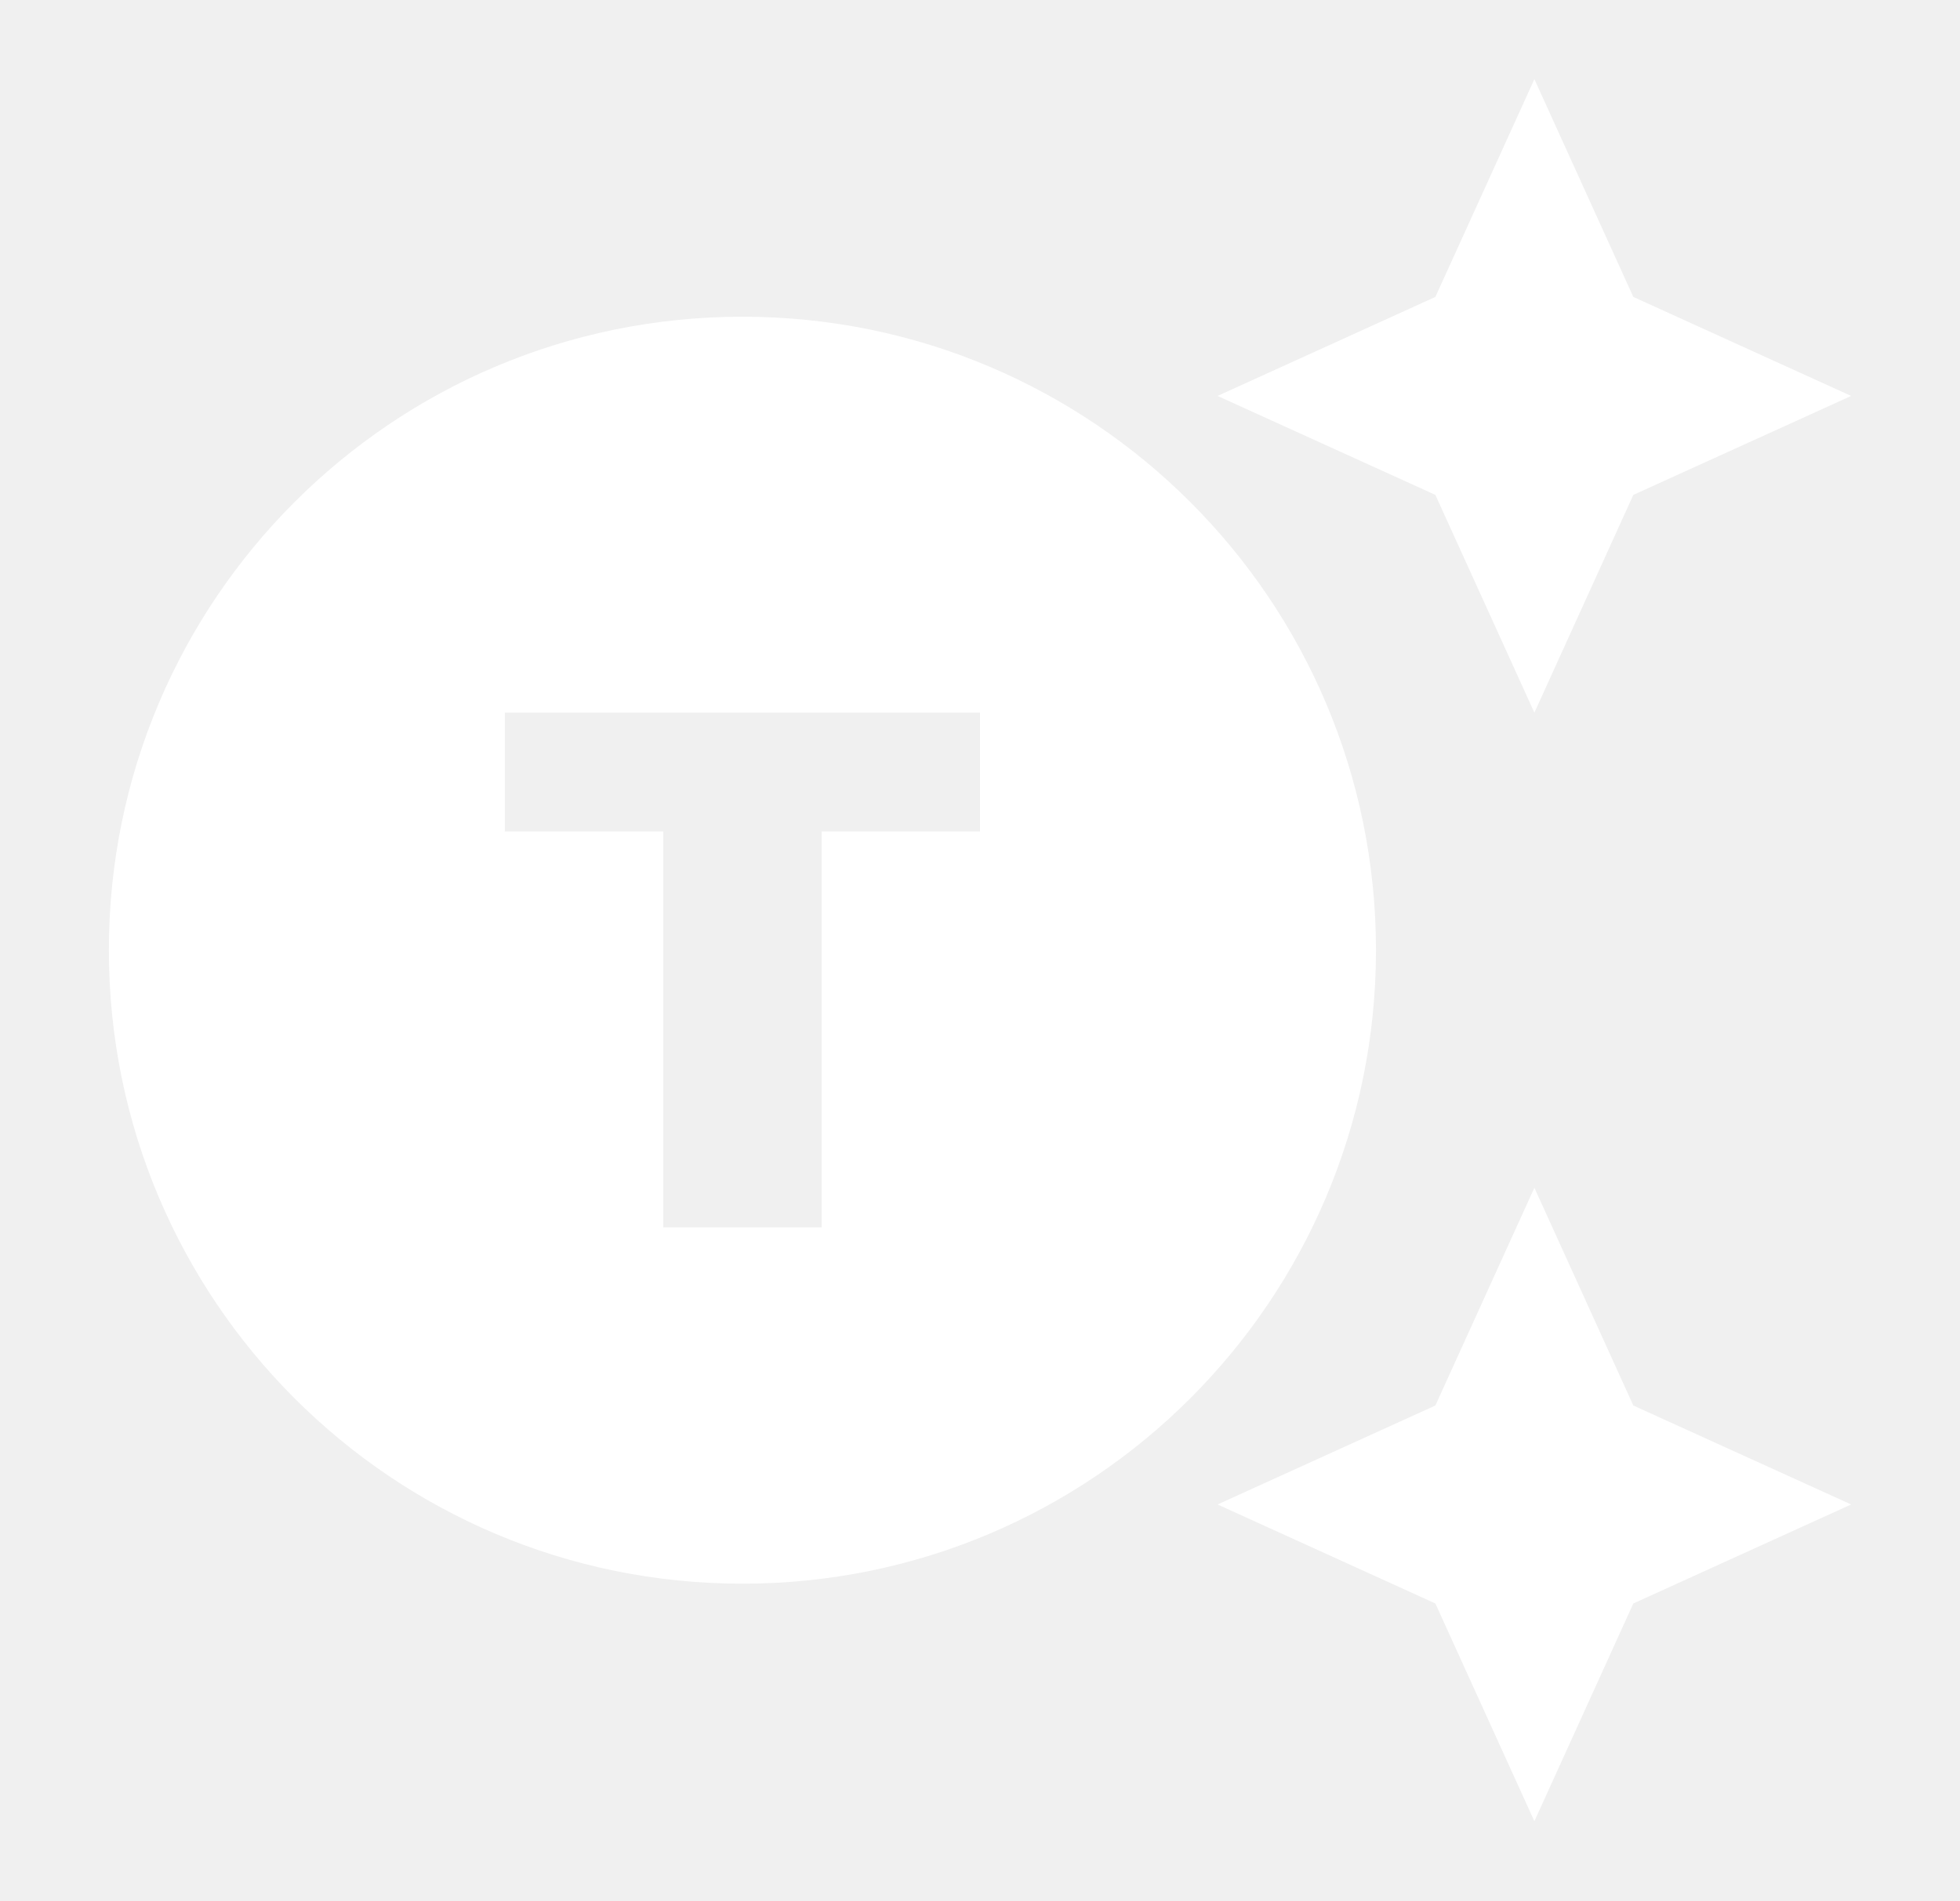
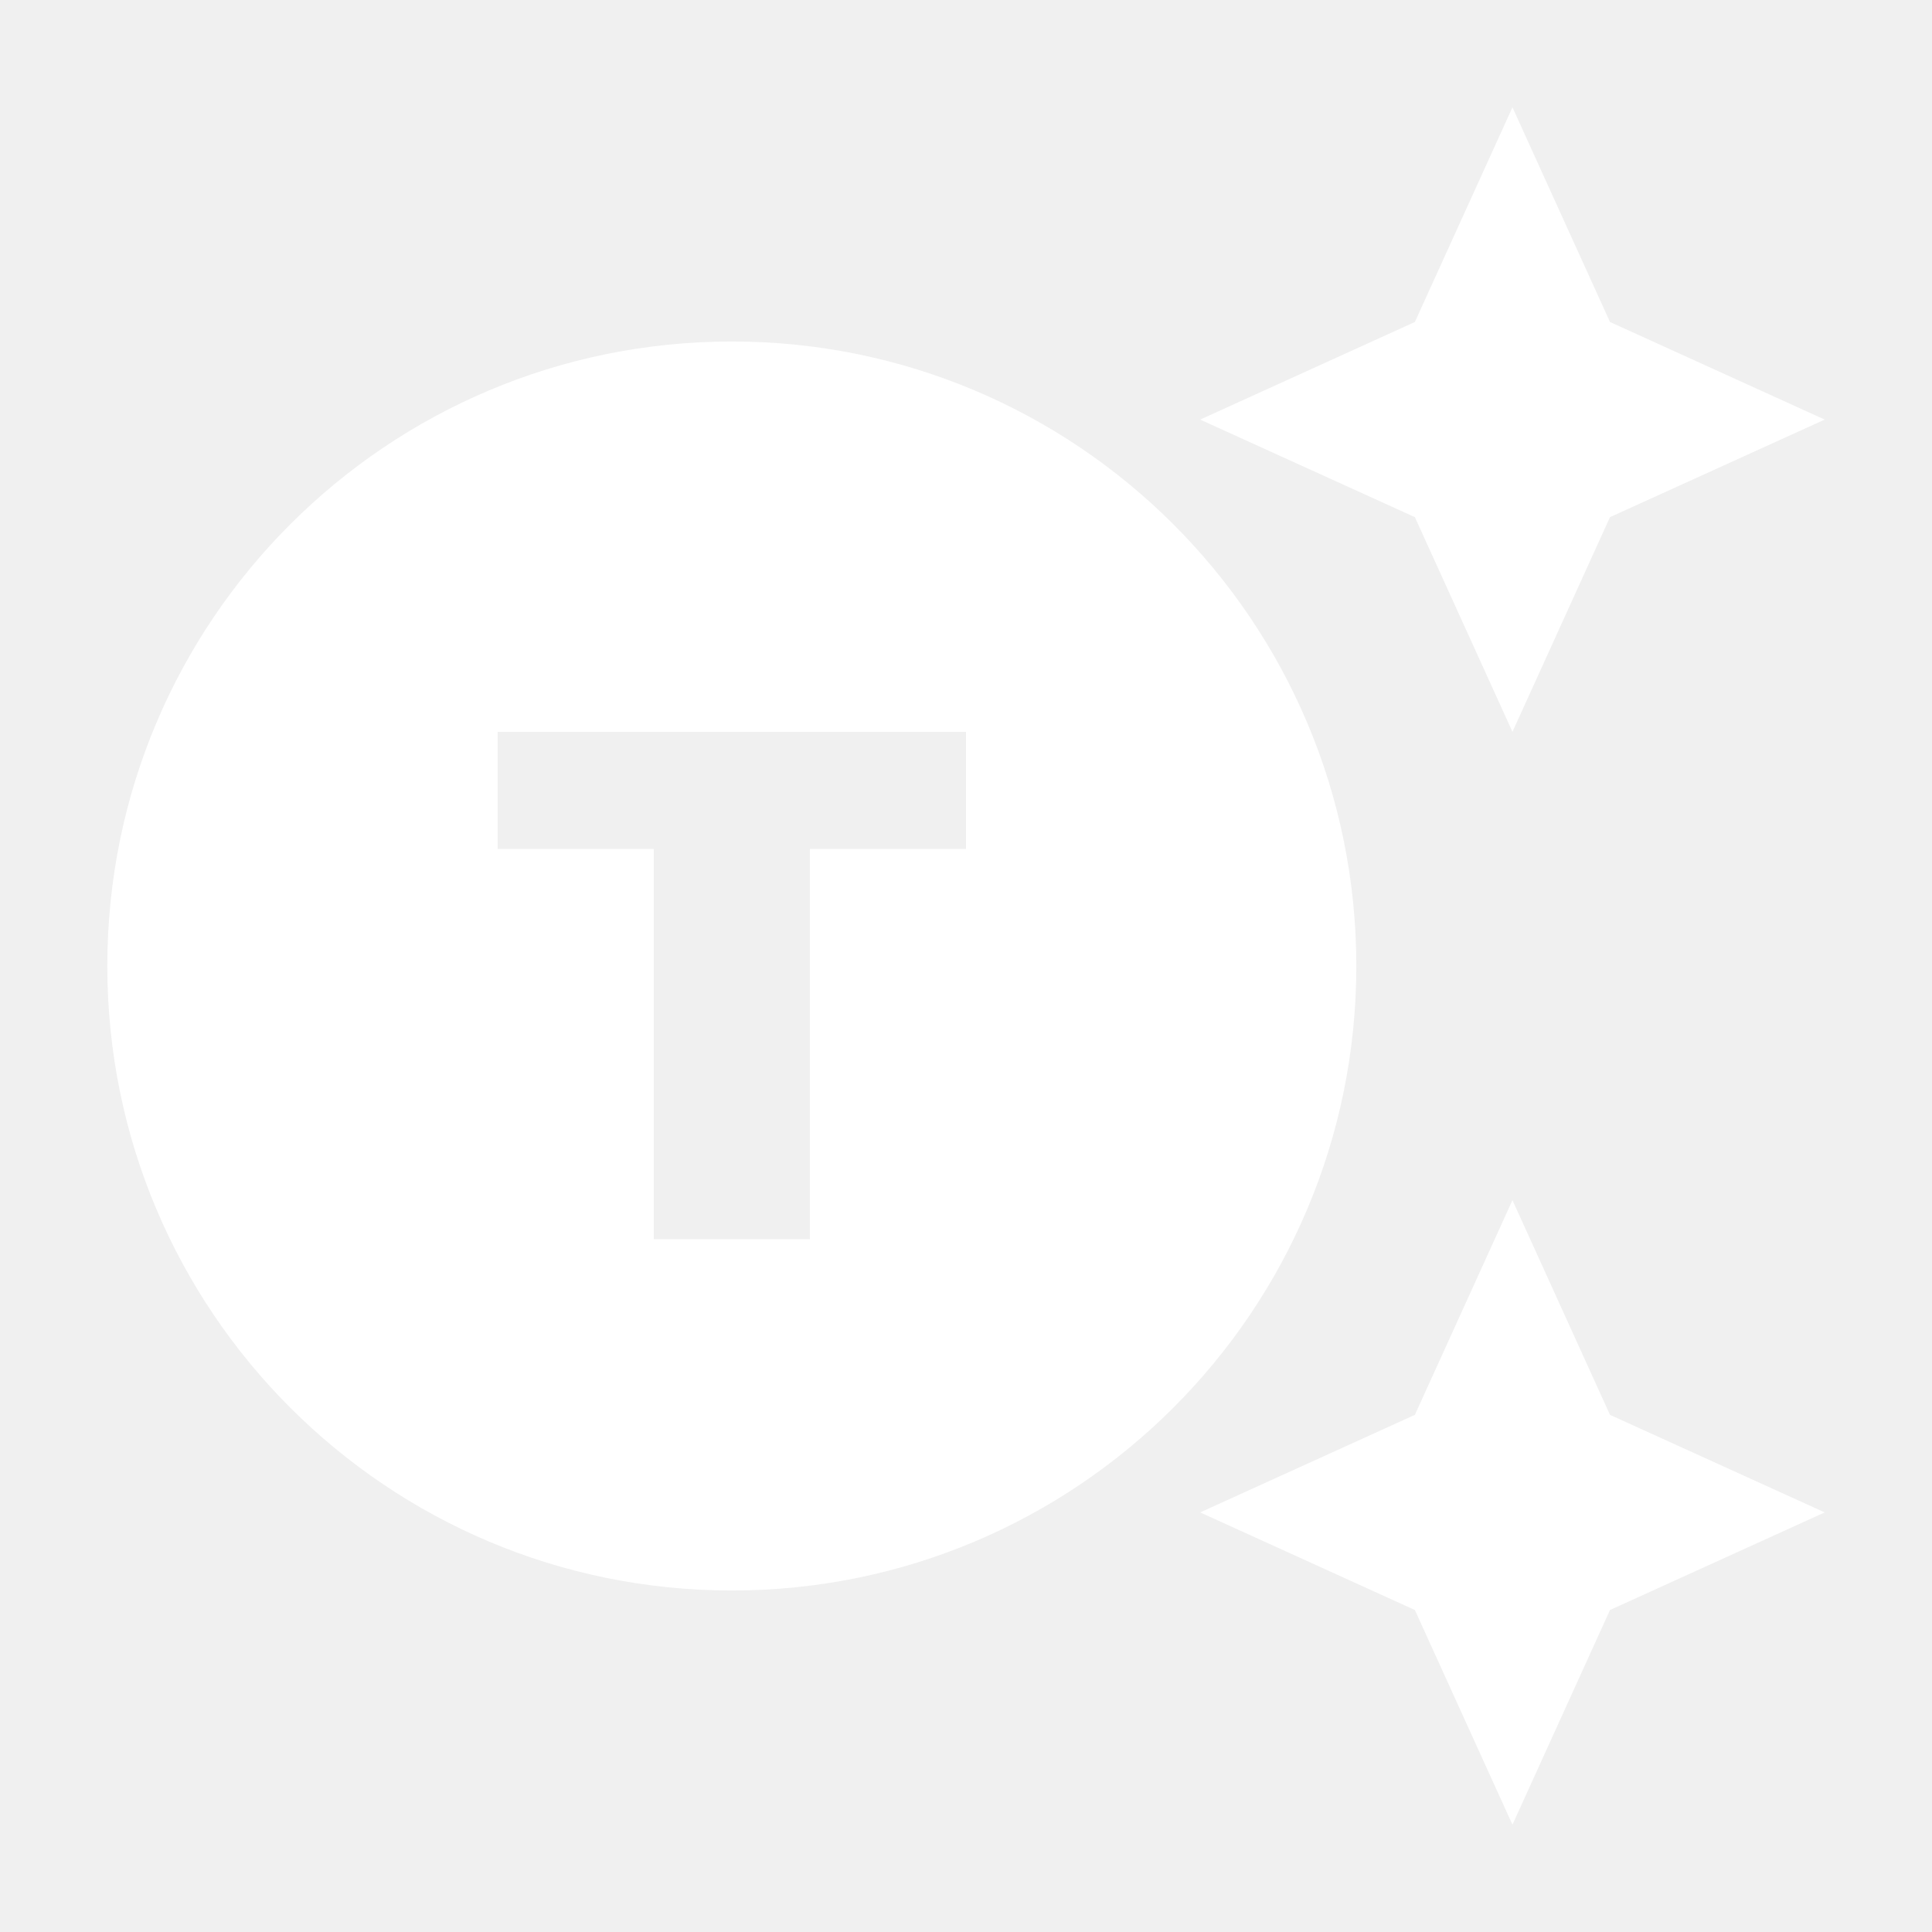
- <svg xmlns="http://www.w3.org/2000/svg" width="33" height="32" viewBox="0 0 33 32" fill="none">
-   <path d="M12.5 5.333C6.607 5.333 1.833 10.107 1.833 16C1.833 21.893 6.607 26.667 12.5 26.667C18.393 26.667 23.167 21.893 23.167 16C23.167 10.107 18.393 5.333 12.5 5.333ZM16.5 14H13.834V20.667H11.167V14H8.5V12H16.5V14ZM27.5 5L31.167 6.667L27.5 8.333L25.834 12L24.167 8.333L20.5 6.667L24.167 5L25.834 1.333L27.5 5ZM27.5 23.667L31.167 25.333L27.5 27L25.834 30.667L24.167 27L20.5 25.333L24.167 23.667L25.834 20L27.5 23.667Z" fill="white" />
+ <svg xmlns="http://www.w3.org/2000/svg" width="33" height="33" viewBox="0 0 33 33" fill="none">
+   <path d="M12.5 5.833C6.607 5.833 1.833 10.607 1.833 16.5C1.833 22.393 6.607 27.167 12.5 27.167C18.393 27.167 23.167 22.393 23.167 16.5C23.167 10.607 18.393 5.833 12.5 5.833ZM16.5 14.5H13.834V21.167H11.167V14.5H8.5V12.5H16.5V14.5ZM27.5 5.5L31.167 7.167L27.5 8.833L25.834 12.5L24.167 8.833L20.5 7.167L24.167 5.5L25.834 1.833L27.5 5.5ZM27.5 24.167L31.167 25.833L27.5 27.5L25.834 31.167L24.167 27.5L20.5 25.833L24.167 24.167L25.834 20.5L27.5 24.167Z" fill="white" />
</svg>
